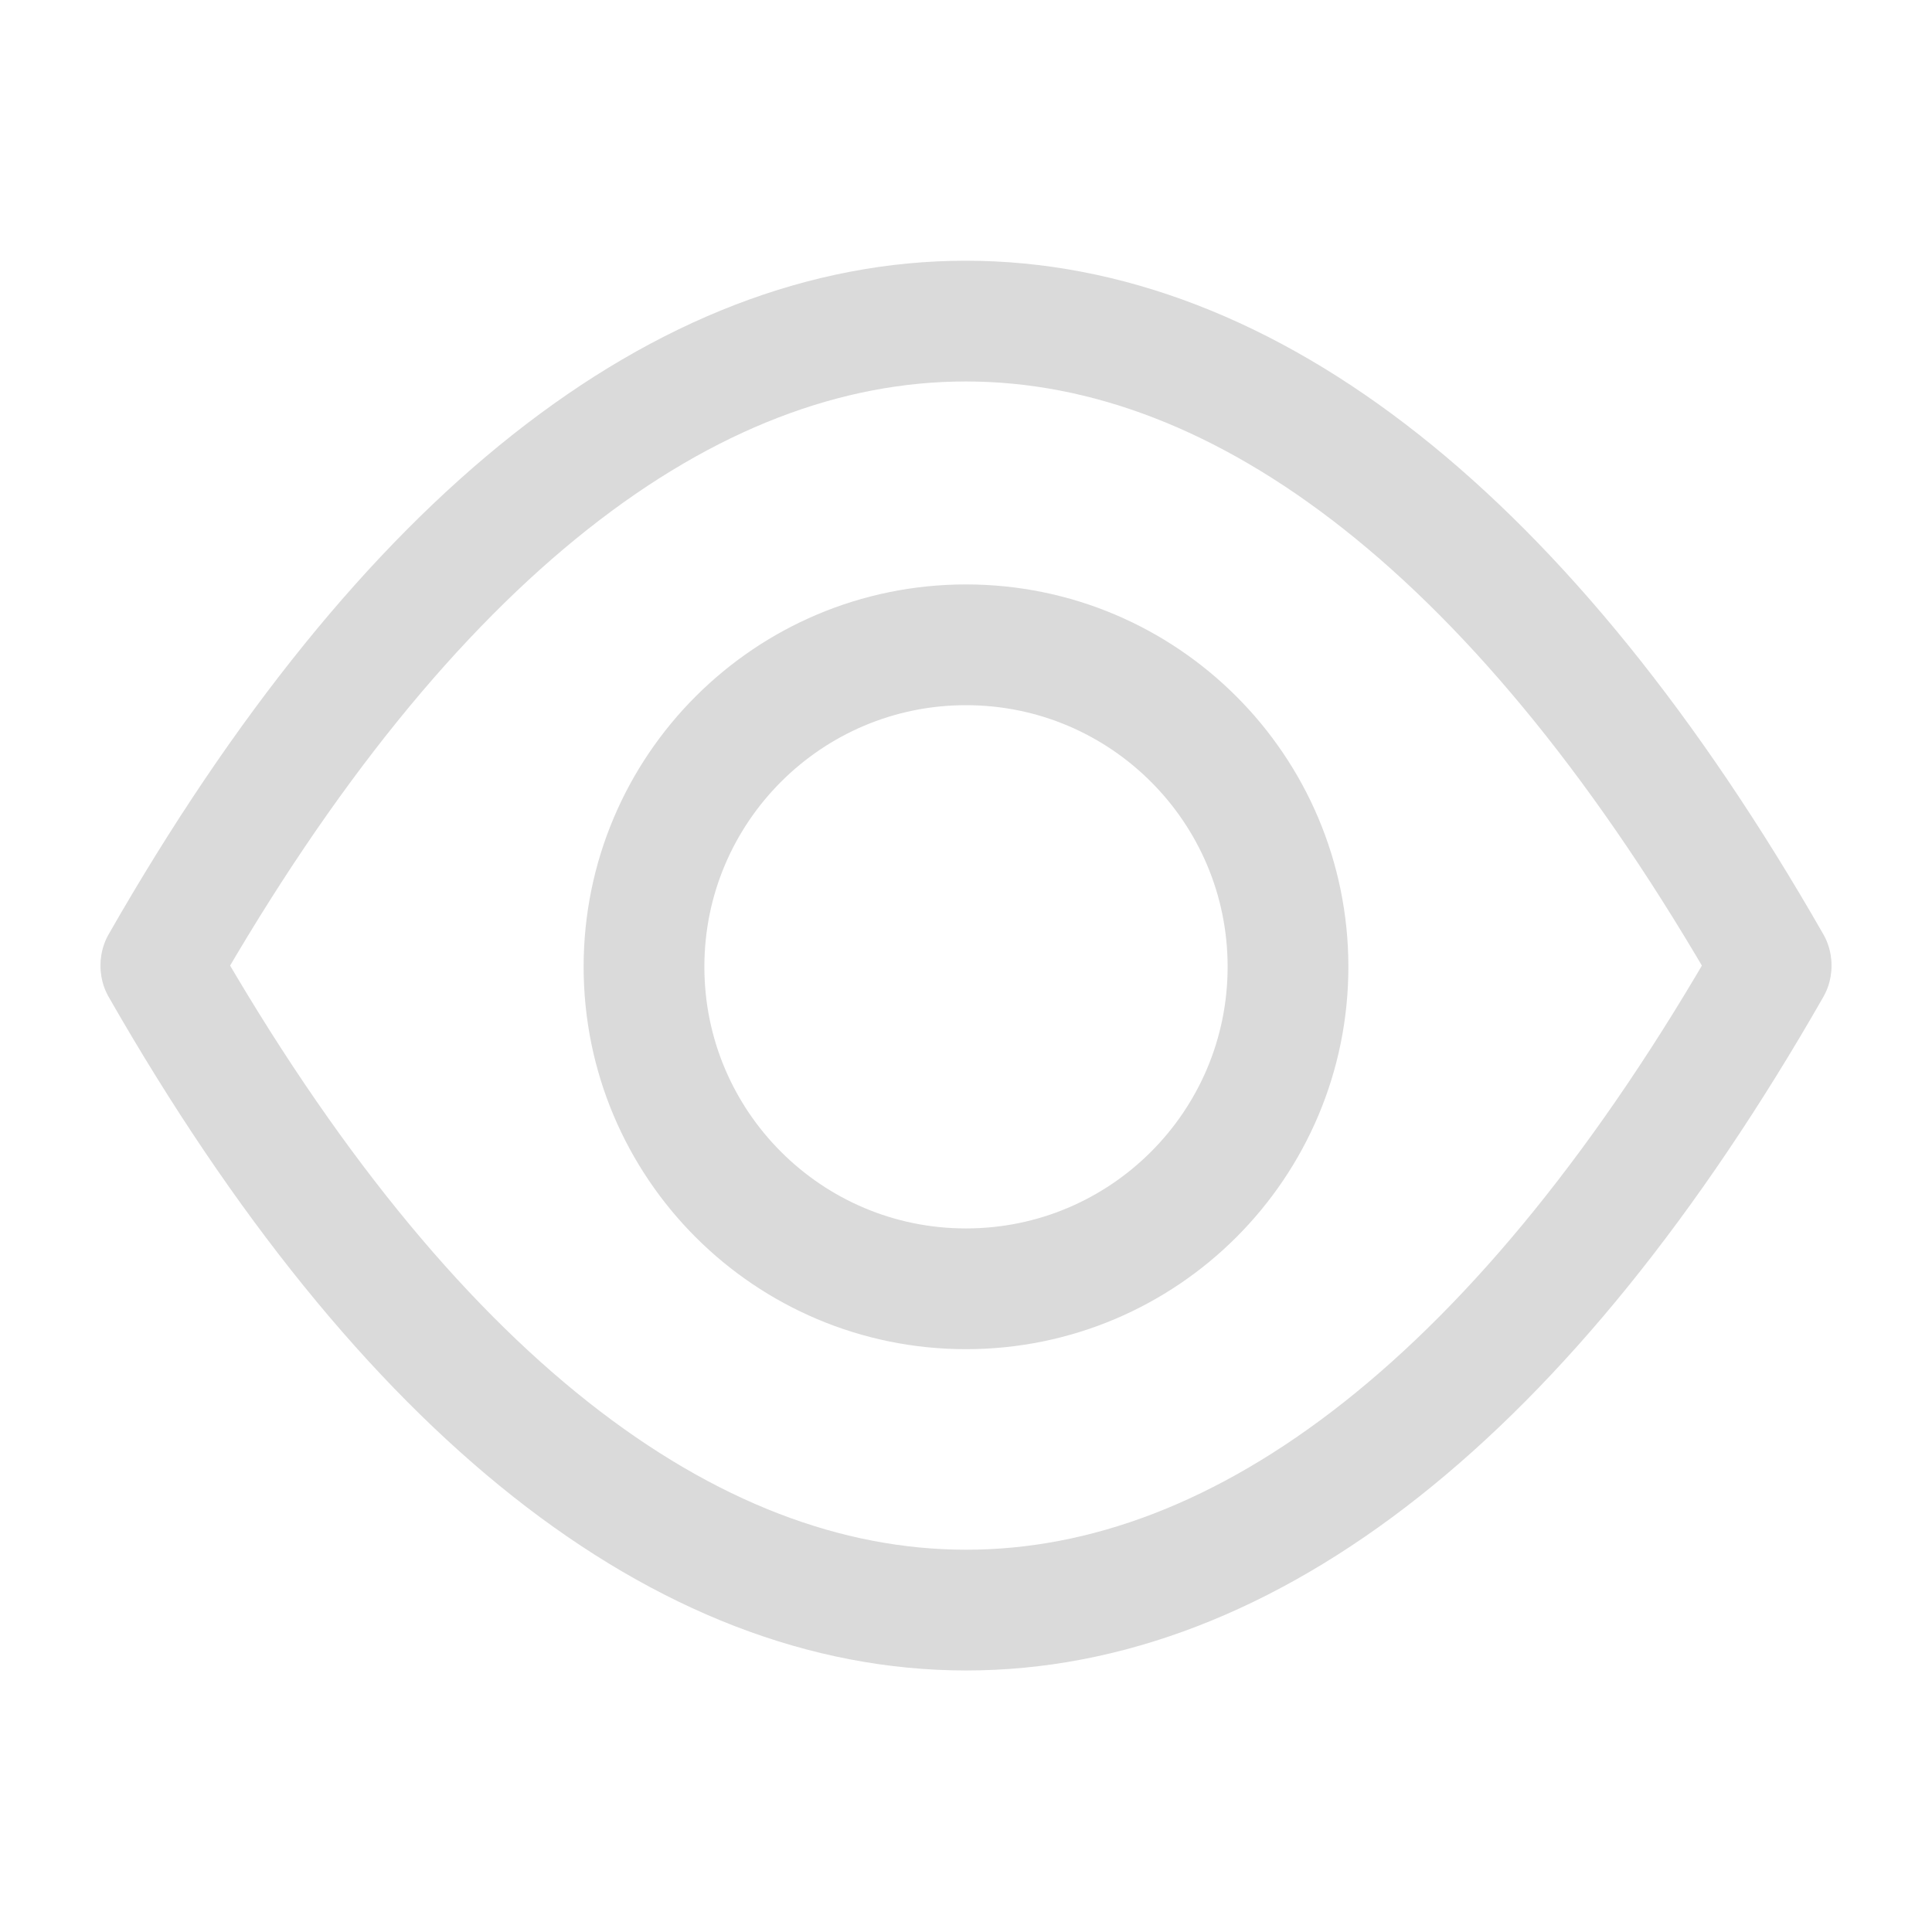
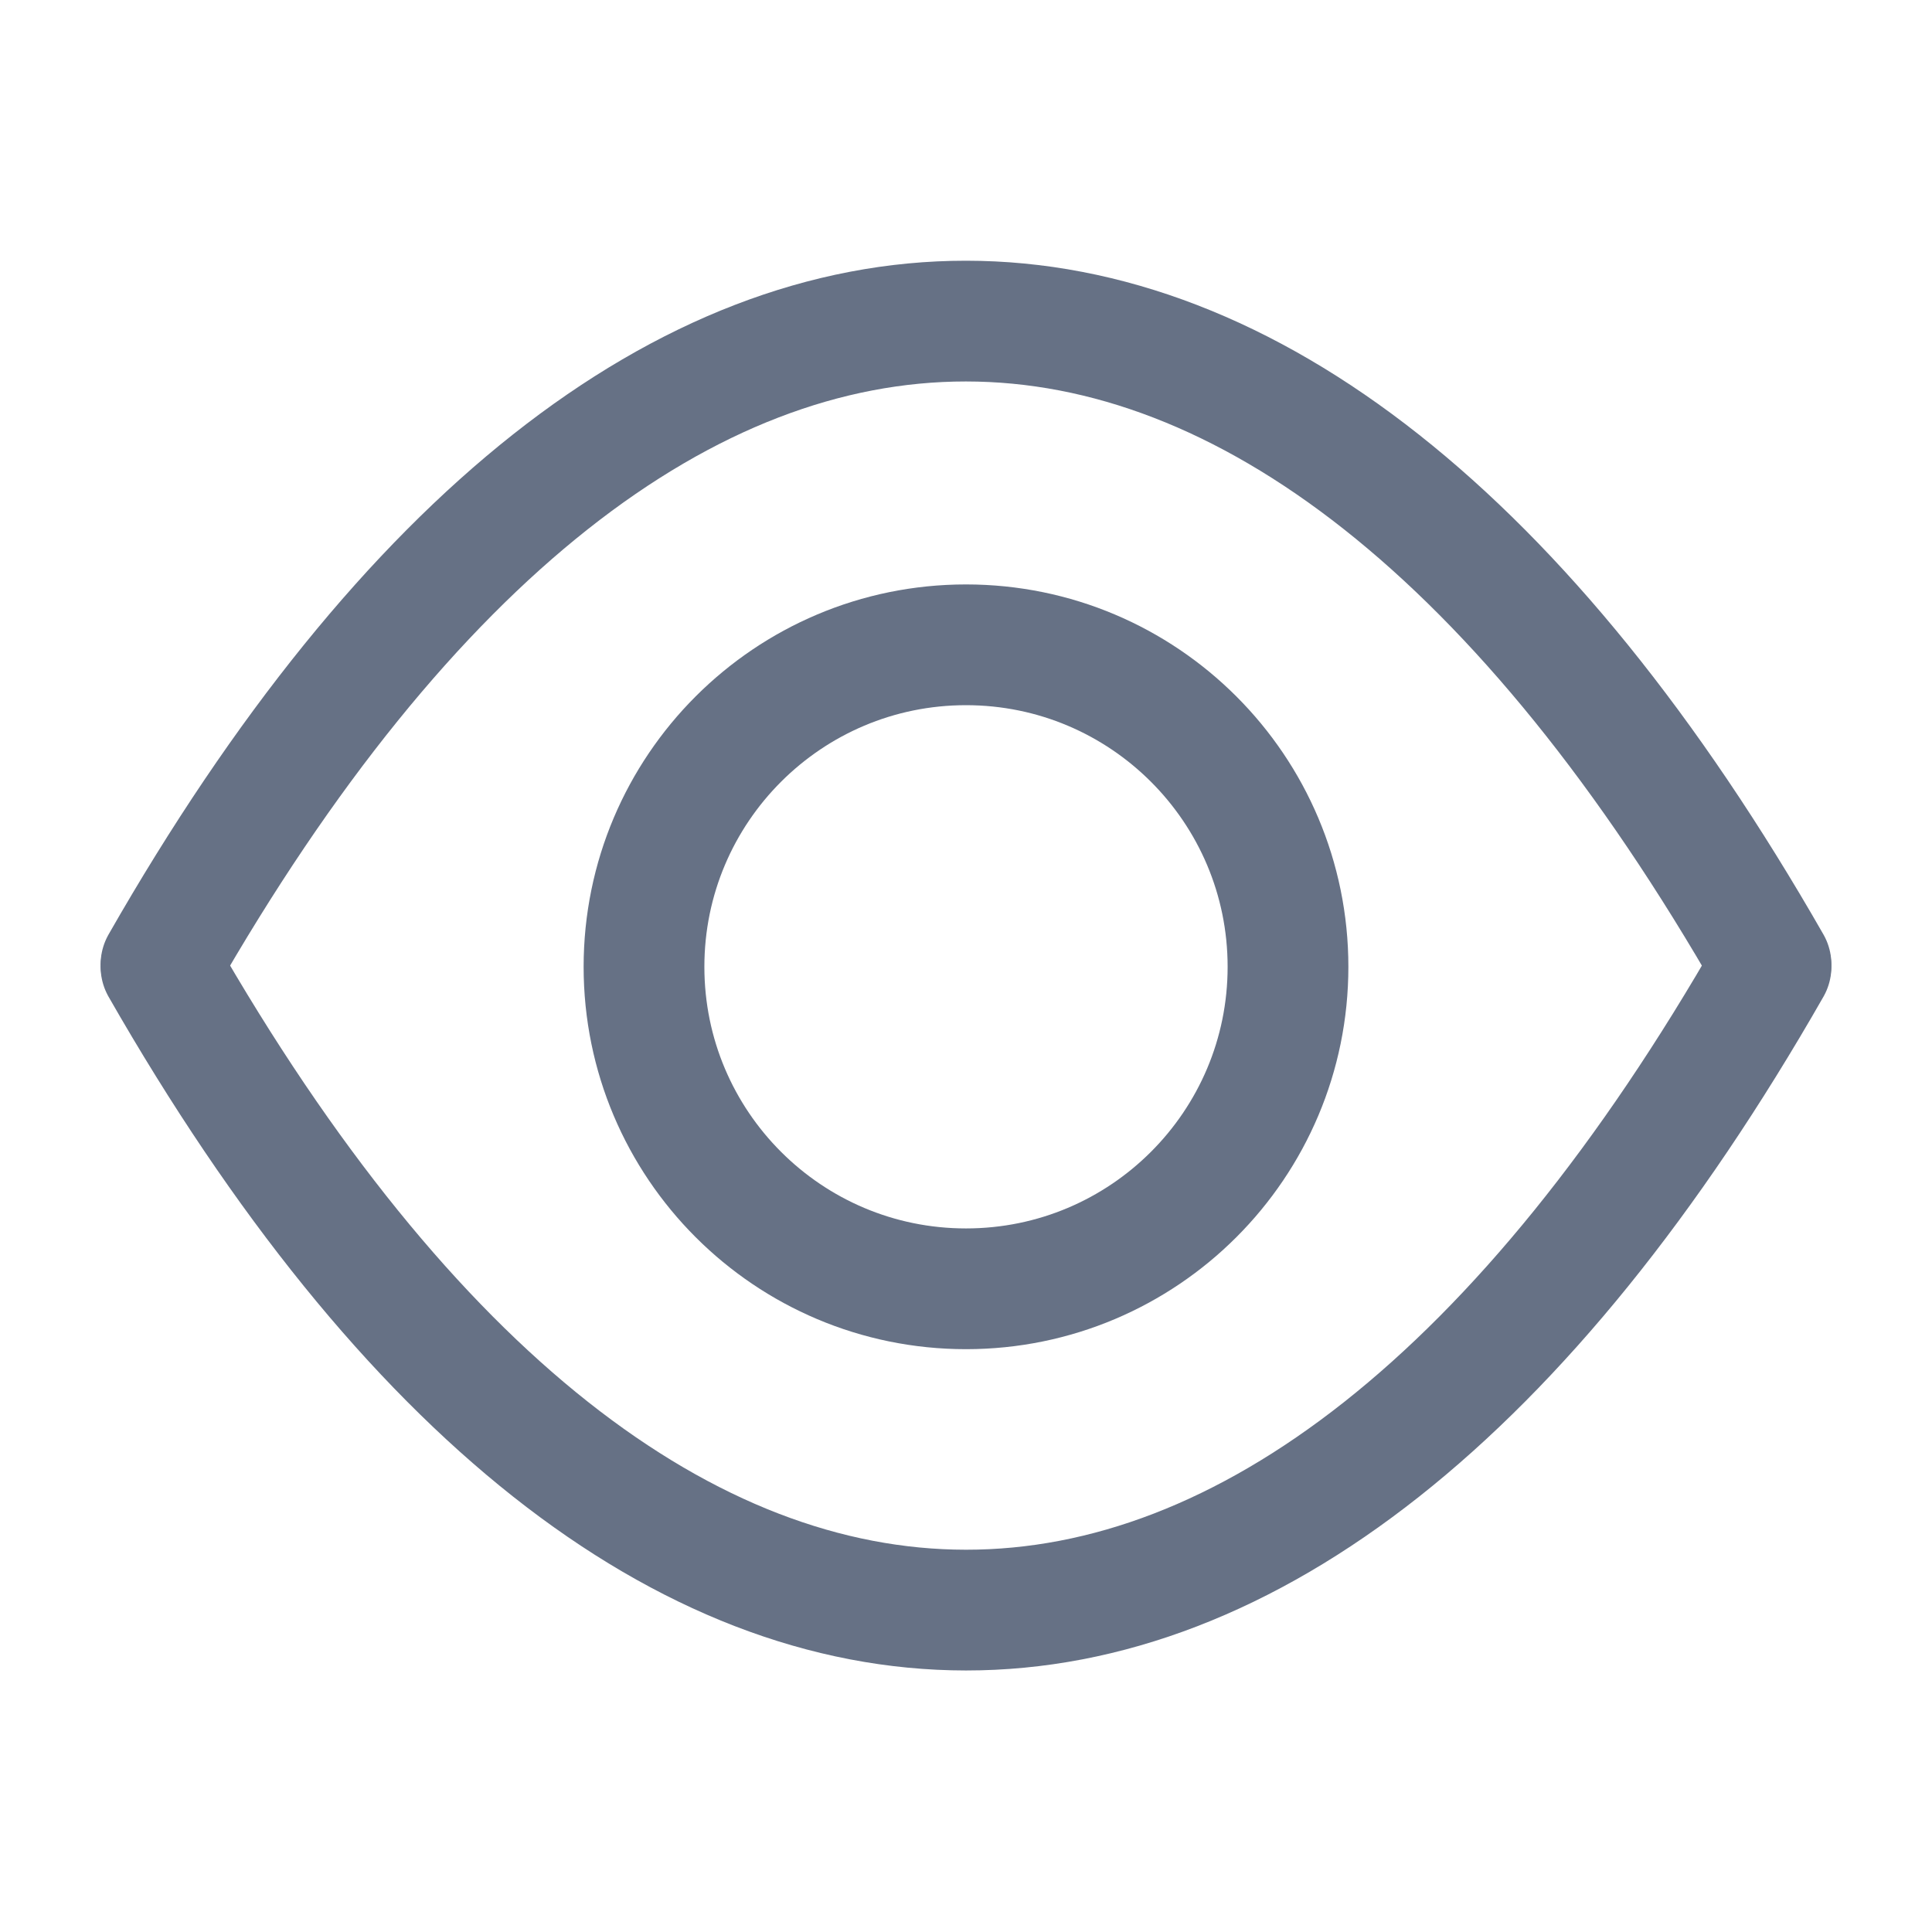
<svg xmlns="http://www.w3.org/2000/svg" viewBox="0 0 24 24" fill="none">
  <g id="SVGRepo_bgCarrier" stroke-width="0" />
  <g id="SVGRepo_tracerCarrier" stroke-linecap="round" stroke-linejoin="round" />
  <g id="SVGRepo_iconCarrier">
-     <path d="M12 16.01C14.209 16.01 16 14.219 16 12.01C16 9.801 14.209 8.01 12 8.01C9.791 8.01 8 9.801 8 12.01C8 14.219 9.791 16.01 12 16.01Z" stroke="#DADADA" stroke-width="1.5" stroke-linecap="round" stroke-linejoin="round" />
-     <path d="M2 11.98C8.09 1.32 15.91 1.33 22 11.98" stroke="#DADADA" stroke-width="1.5" stroke-linecap="round" stroke-linejoin="round" />
-     <path d="M22 12.01C15.91 22.67 8.09 22.66 2 12.01" stroke="#DADADA" stroke-width="1.5" stroke-linecap="round" stroke-linejoin="round" />
+     <path d="M12 16.01C14.209 16.01 16 14.219 16 12.01C16 9.801 14.209 8.01 12 8.01C9.791 8.01 8 9.801 8 12.01C8 14.219 9.791 16.01 12 16.01Z" stroke="#667185" stroke-width="1.5" stroke-linecap="round" stroke-linejoin="round" />
+     <path d="M2 11.98C8.09 1.32 15.91 1.33 22 11.98" stroke="#667185" stroke-width="1.5" stroke-linecap="round" stroke-linejoin="round" />
+     <path d="M22 12.01C15.91 22.67 8.09 22.66 2 12.01" stroke="#667185" stroke-width="1.5" stroke-linecap="round" stroke-linejoin="round" />
  </g>
</svg>
